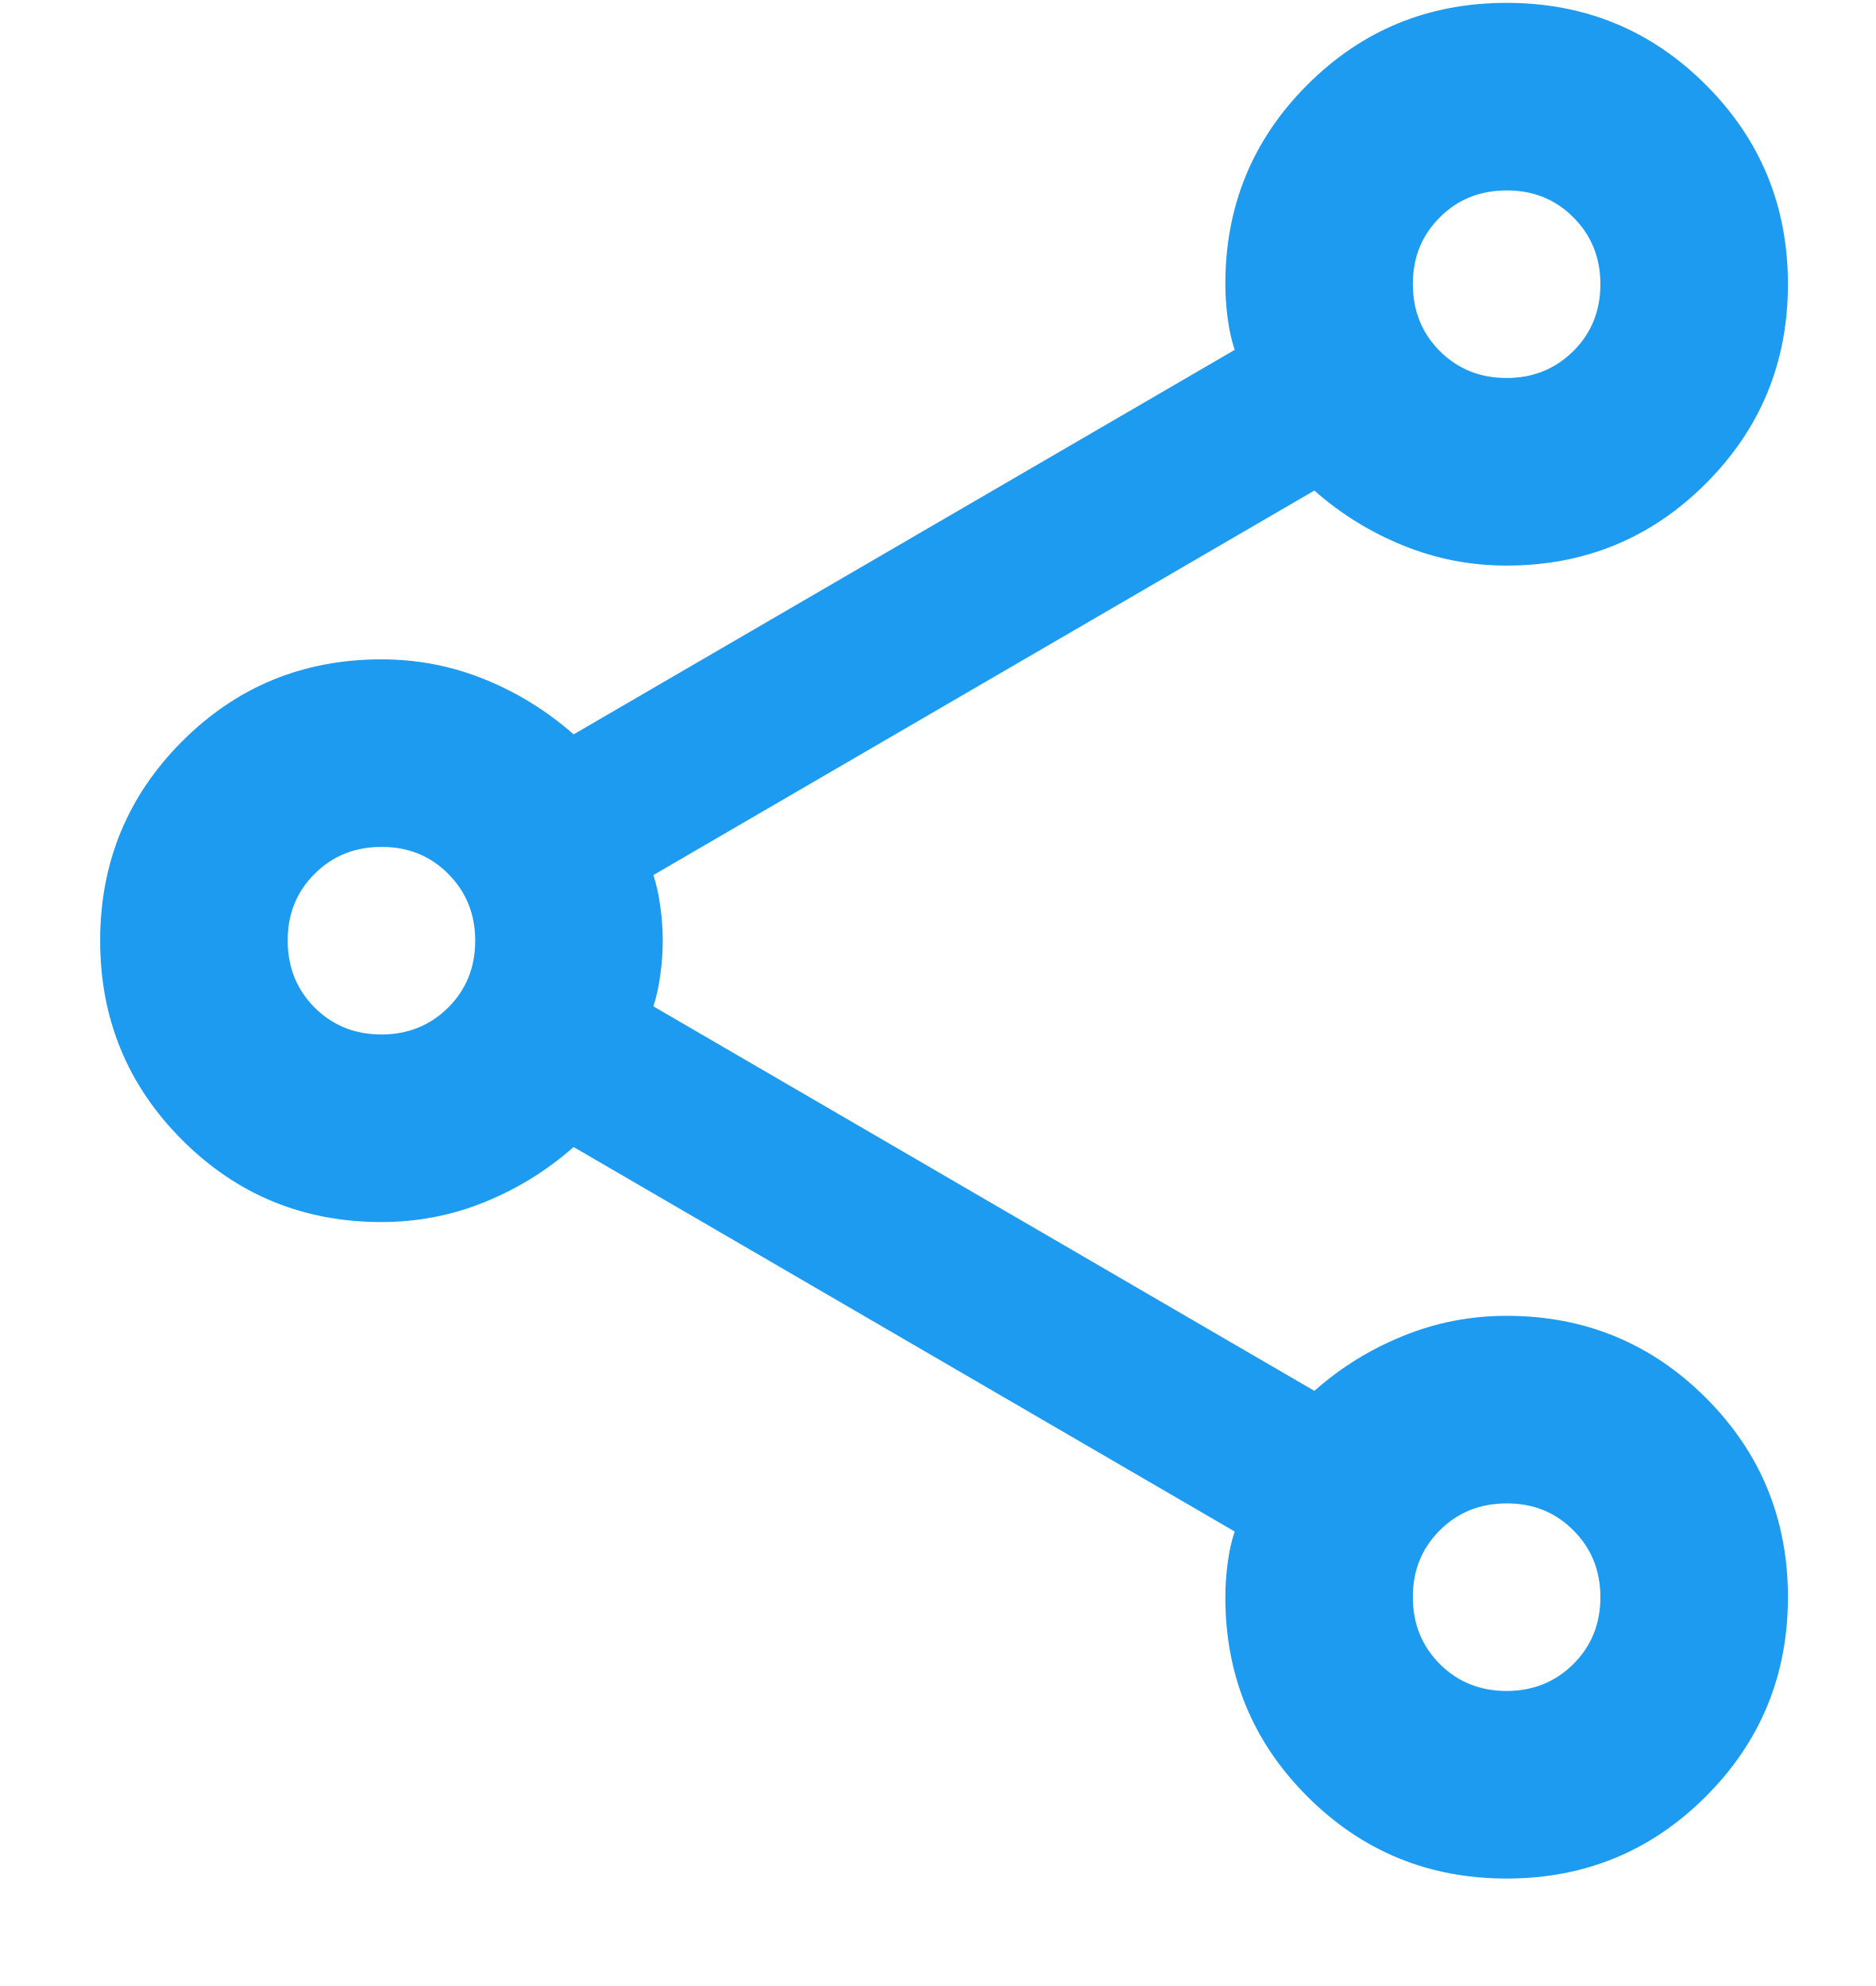
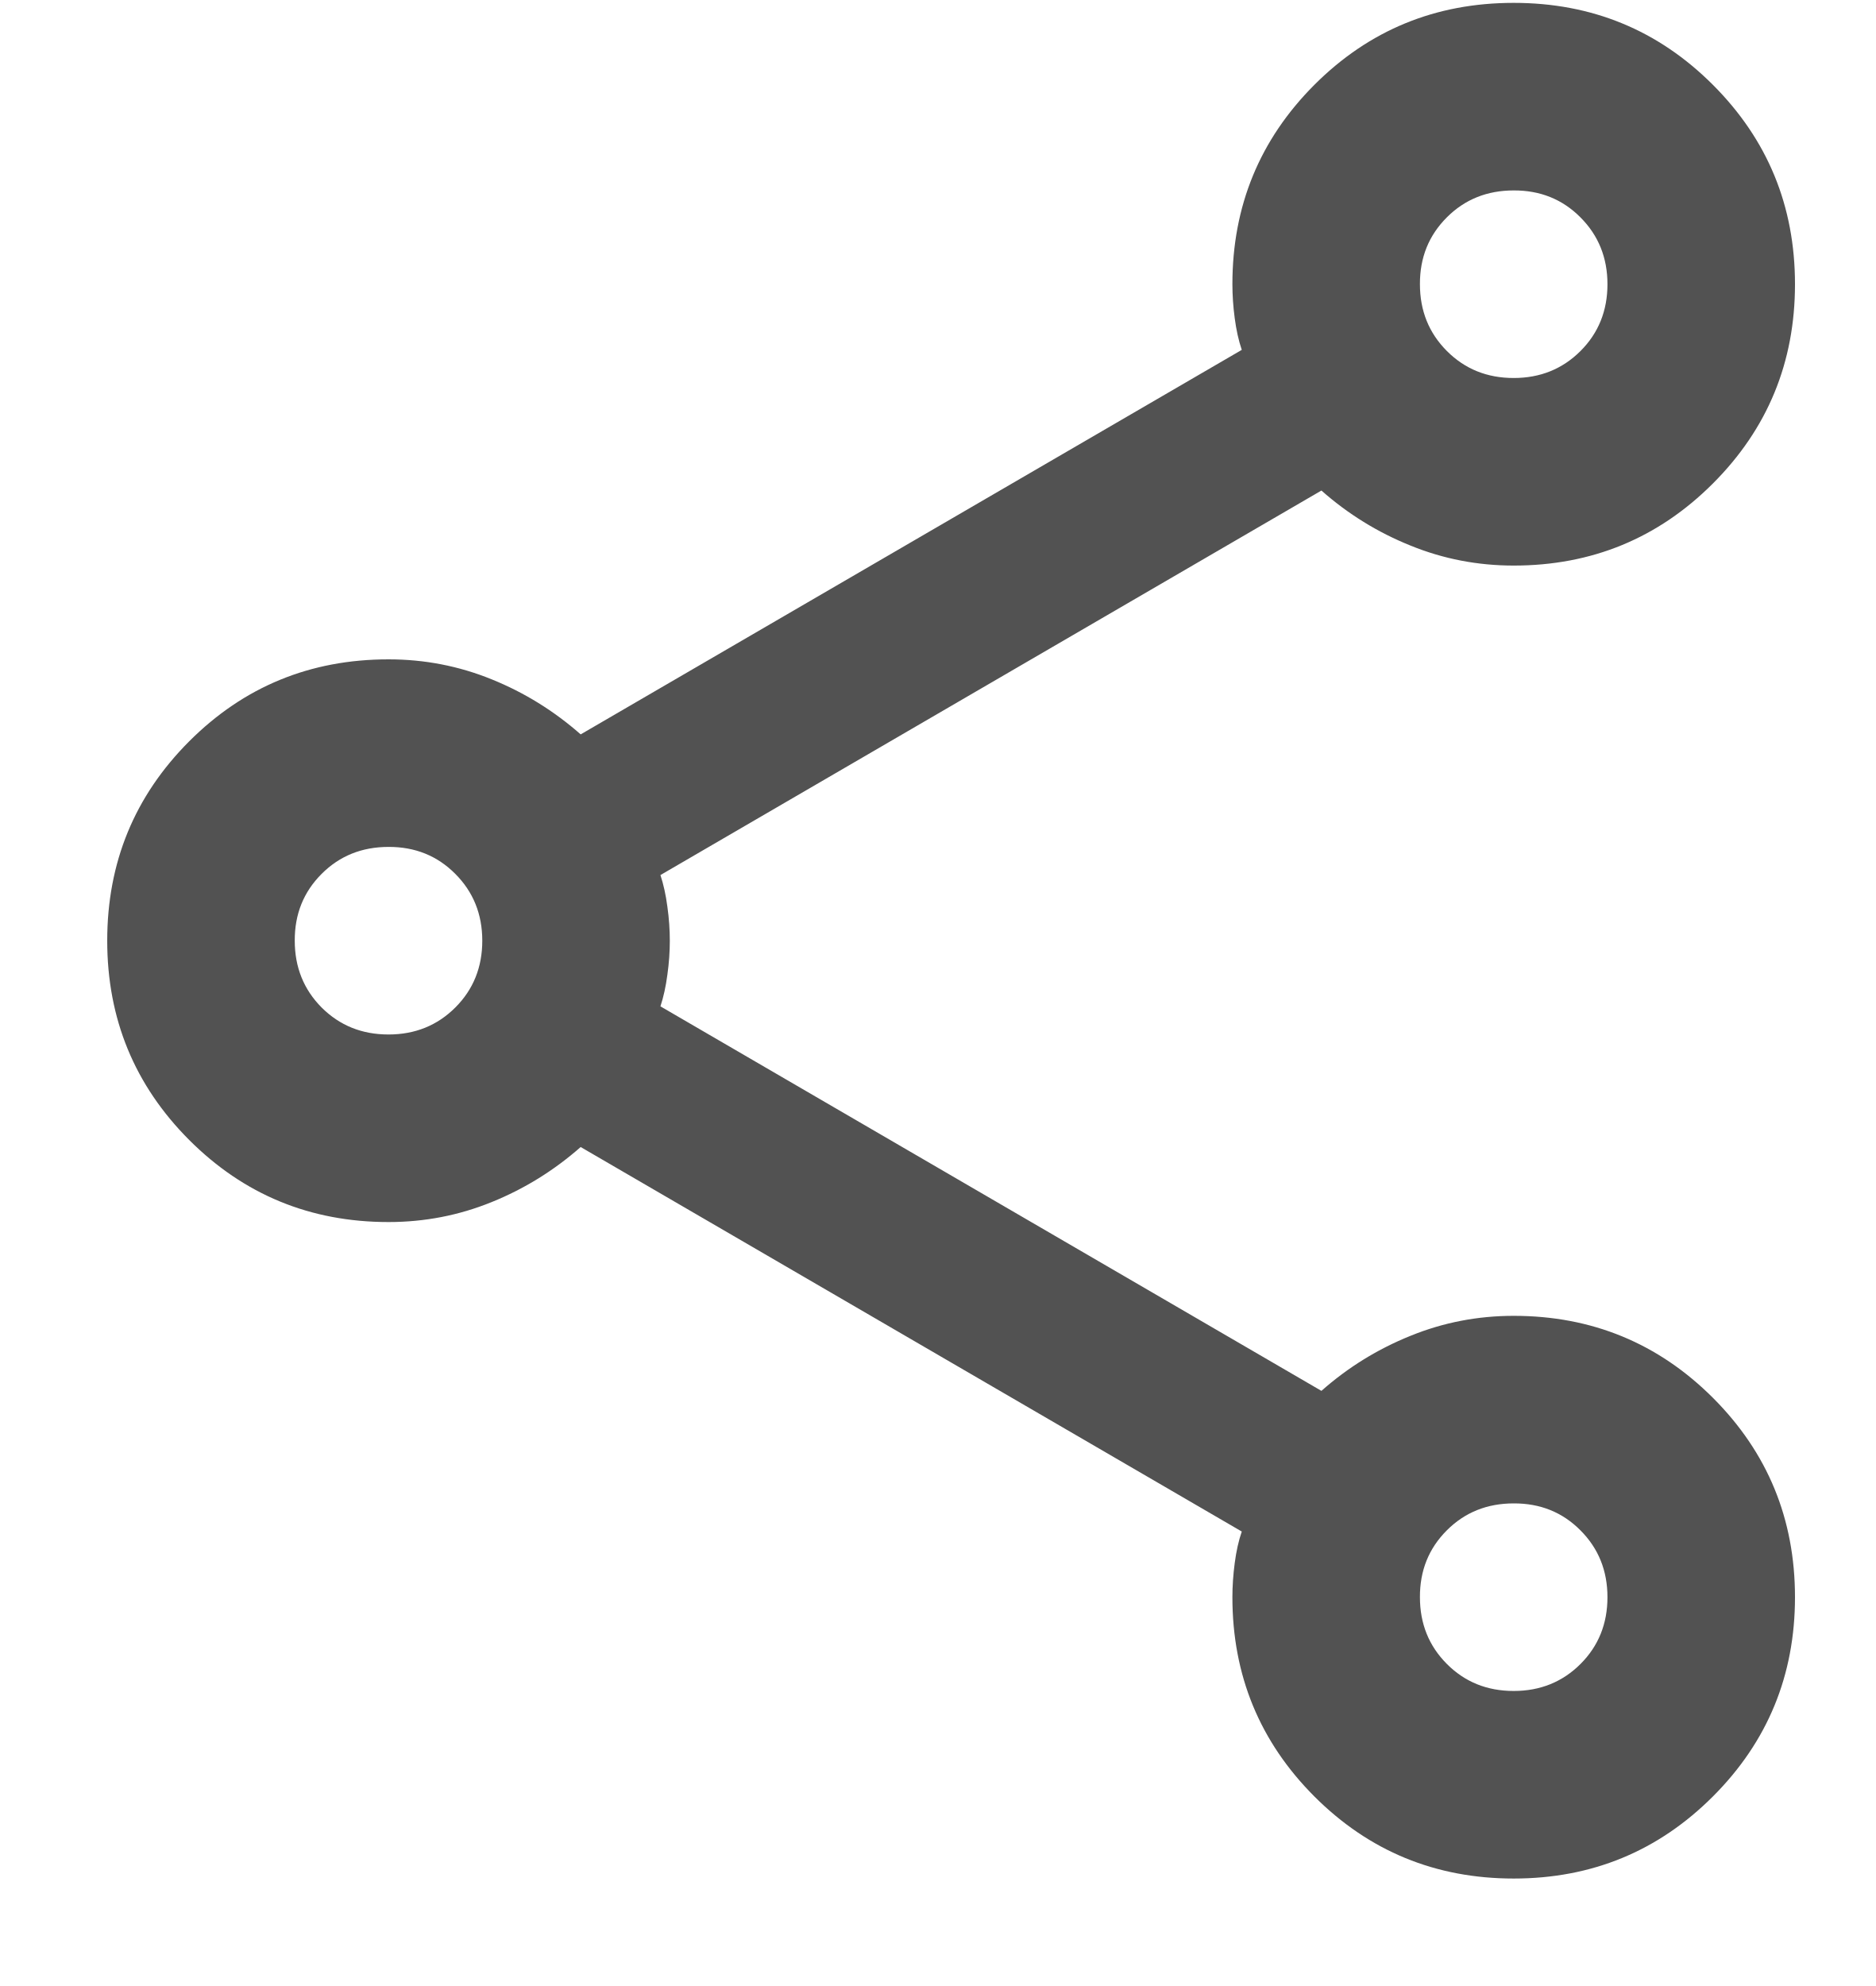
<svg xmlns="http://www.w3.org/2000/svg" width="17" height="18" viewBox="0 0 17 18" fill="none">
-   <path d="M13.658 17.026C12.949 17.026 12.347 16.778 11.851 16.282C11.355 15.786 11.108 15.184 11.108 14.476C11.108 14.376 11.115 14.274 11.129 14.167C11.143 14.06 11.164 13.965 11.193 13.881L5.2 10.396C4.959 10.608 4.69 10.775 4.393 10.895C4.095 11.016 3.783 11.076 3.458 11.076C2.749 11.076 2.147 10.828 1.651 10.332C1.156 9.836 0.908 9.234 0.908 8.526C0.908 7.817 1.156 7.215 1.651 6.719C2.147 6.223 2.749 5.976 3.458 5.976C3.783 5.976 4.095 6.036 4.393 6.157C4.69 6.277 4.959 6.444 5.2 6.656L11.193 3.171C11.164 3.086 11.143 2.99 11.129 2.884C11.115 2.778 11.108 2.675 11.108 2.576C11.108 1.867 11.355 1.265 11.851 0.769C12.347 0.273 12.949 0.026 13.658 0.026C14.366 0.026 14.968 0.273 15.464 0.769C15.96 1.265 16.208 1.867 16.208 2.576C16.208 3.284 15.96 3.886 15.464 4.382C14.968 4.878 14.366 5.126 13.658 5.126C13.332 5.126 13.02 5.066 12.723 4.945C12.425 4.825 12.156 4.659 11.915 4.446L5.923 7.931C5.951 8.016 5.972 8.111 5.986 8.218C6.001 8.324 6.008 8.427 6.008 8.526C6.008 8.625 6.001 8.728 5.986 8.834C5.972 8.941 5.951 9.036 5.923 9.121L11.915 12.606C12.156 12.393 12.425 12.227 12.723 12.107C13.02 11.986 13.332 11.926 13.658 11.926C14.366 11.926 14.968 12.174 15.464 12.669C15.96 13.165 16.208 13.767 16.208 14.476C16.208 15.184 15.96 15.786 15.464 16.282C14.968 16.778 14.366 17.026 13.658 17.026ZM13.658 3.426C13.898 3.426 14.1 3.344 14.264 3.181C14.427 3.018 14.508 2.816 14.508 2.576C14.508 2.335 14.426 2.133 14.263 1.97C14.1 1.806 13.898 1.725 13.658 1.726C13.417 1.726 13.215 1.807 13.052 1.97C12.888 2.134 12.807 2.335 12.808 2.576C12.808 2.816 12.889 3.018 13.052 3.182C13.216 3.345 13.417 3.426 13.658 3.426ZM3.458 9.376C3.698 9.376 3.9 9.294 4.064 9.131C4.227 8.968 4.308 8.766 4.308 8.526C4.308 8.285 4.226 8.083 4.063 7.92C3.9 7.756 3.698 7.675 3.458 7.676C3.217 7.676 3.015 7.757 2.852 7.92C2.688 8.084 2.607 8.285 2.608 8.526C2.608 8.766 2.689 8.968 2.852 9.132C3.016 9.295 3.217 9.376 3.458 9.376ZM13.658 15.326C13.898 15.326 14.1 15.244 14.264 15.081C14.427 14.918 14.508 14.716 14.508 14.476C14.508 14.235 14.426 14.033 14.263 13.87C14.1 13.706 13.898 13.625 13.658 13.626C13.417 13.626 13.215 13.707 13.052 13.87C12.888 14.034 12.807 14.235 12.808 14.476C12.808 14.716 12.889 14.918 13.052 15.082C13.216 15.245 13.417 15.326 13.658 15.326Z" fill="#1D9BF0" />
+   <path d="M13.722 17.026C13.013 17.026 12.411 16.778 11.915 16.282C11.42 15.786 11.172 15.184 11.172 14.476C11.172 14.376 11.179 14.274 11.193 14.167C11.207 14.06 11.228 13.965 11.257 13.881L5.264 10.396C5.023 10.608 4.754 10.775 4.457 10.895C4.159 11.016 3.848 11.076 3.522 11.076C2.813 11.076 2.211 10.828 1.715 10.332C1.22 9.836 0.972 9.234 0.972 8.526C0.972 7.817 1.22 7.215 1.715 6.719C2.211 6.223 2.813 5.976 3.522 5.976C3.848 5.976 4.159 6.036 4.457 6.157C4.754 6.277 5.023 6.444 5.264 6.656L11.257 3.171C11.228 3.086 11.207 2.99 11.193 2.884C11.179 2.778 11.172 2.675 11.172 2.576C11.172 1.867 11.42 1.265 11.915 0.769C12.411 0.273 13.013 0.026 13.722 0.026C14.43 0.026 15.032 0.273 15.528 0.769C16.024 1.265 16.272 1.867 16.272 2.576C16.272 3.284 16.024 3.886 15.528 4.382C15.032 4.878 14.43 5.126 13.722 5.126C13.396 5.126 13.084 5.066 12.787 4.945C12.489 4.825 12.22 4.659 11.979 4.446L5.987 7.931C6.015 8.016 6.036 8.111 6.05 8.218C6.065 8.324 6.072 8.427 6.072 8.526C6.072 8.625 6.065 8.728 6.05 8.834C6.036 8.941 6.015 9.036 5.987 9.121L11.979 12.606C12.22 12.393 12.489 12.227 12.787 12.107C13.084 11.986 13.396 11.926 13.722 11.926C14.43 11.926 15.032 12.174 15.528 12.669C16.024 13.165 16.272 13.767 16.272 14.476C16.272 15.184 16.024 15.786 15.528 16.282C15.032 16.778 14.43 17.026 13.722 17.026ZM13.722 3.426C13.963 3.426 14.165 3.344 14.328 3.181C14.491 3.018 14.572 2.816 14.572 2.576C14.572 2.335 14.49 2.133 14.327 1.97C14.164 1.806 13.962 1.725 13.722 1.726C13.481 1.726 13.279 1.807 13.116 1.97C12.952 2.134 12.871 2.335 12.872 2.576C12.872 2.816 12.953 3.018 13.117 3.182C13.28 3.345 13.481 3.426 13.722 3.426ZM3.522 9.376C3.763 9.376 3.965 9.294 4.128 9.131C4.291 8.968 4.372 8.766 4.372 8.526C4.372 8.285 4.29 8.083 4.127 7.92C3.964 7.756 3.762 7.675 3.522 7.676C3.281 7.676 3.079 7.757 2.916 7.92C2.752 8.084 2.671 8.285 2.672 8.526C2.672 8.766 2.753 8.968 2.916 9.132C3.08 9.295 3.281 9.376 3.522 9.376ZM13.722 15.326C13.963 15.326 14.165 15.244 14.328 15.081C14.491 14.918 14.572 14.716 14.572 14.476C14.572 14.235 14.49 14.033 14.327 13.87C14.164 13.706 13.962 13.625 13.722 13.626C13.481 13.626 13.279 13.707 13.116 13.87C12.952 14.034 12.871 14.235 12.872 14.476C12.872 14.716 12.953 14.918 13.117 15.082C13.28 15.245 13.481 15.326 13.722 15.326Z" fill="#525252" />
</svg>
